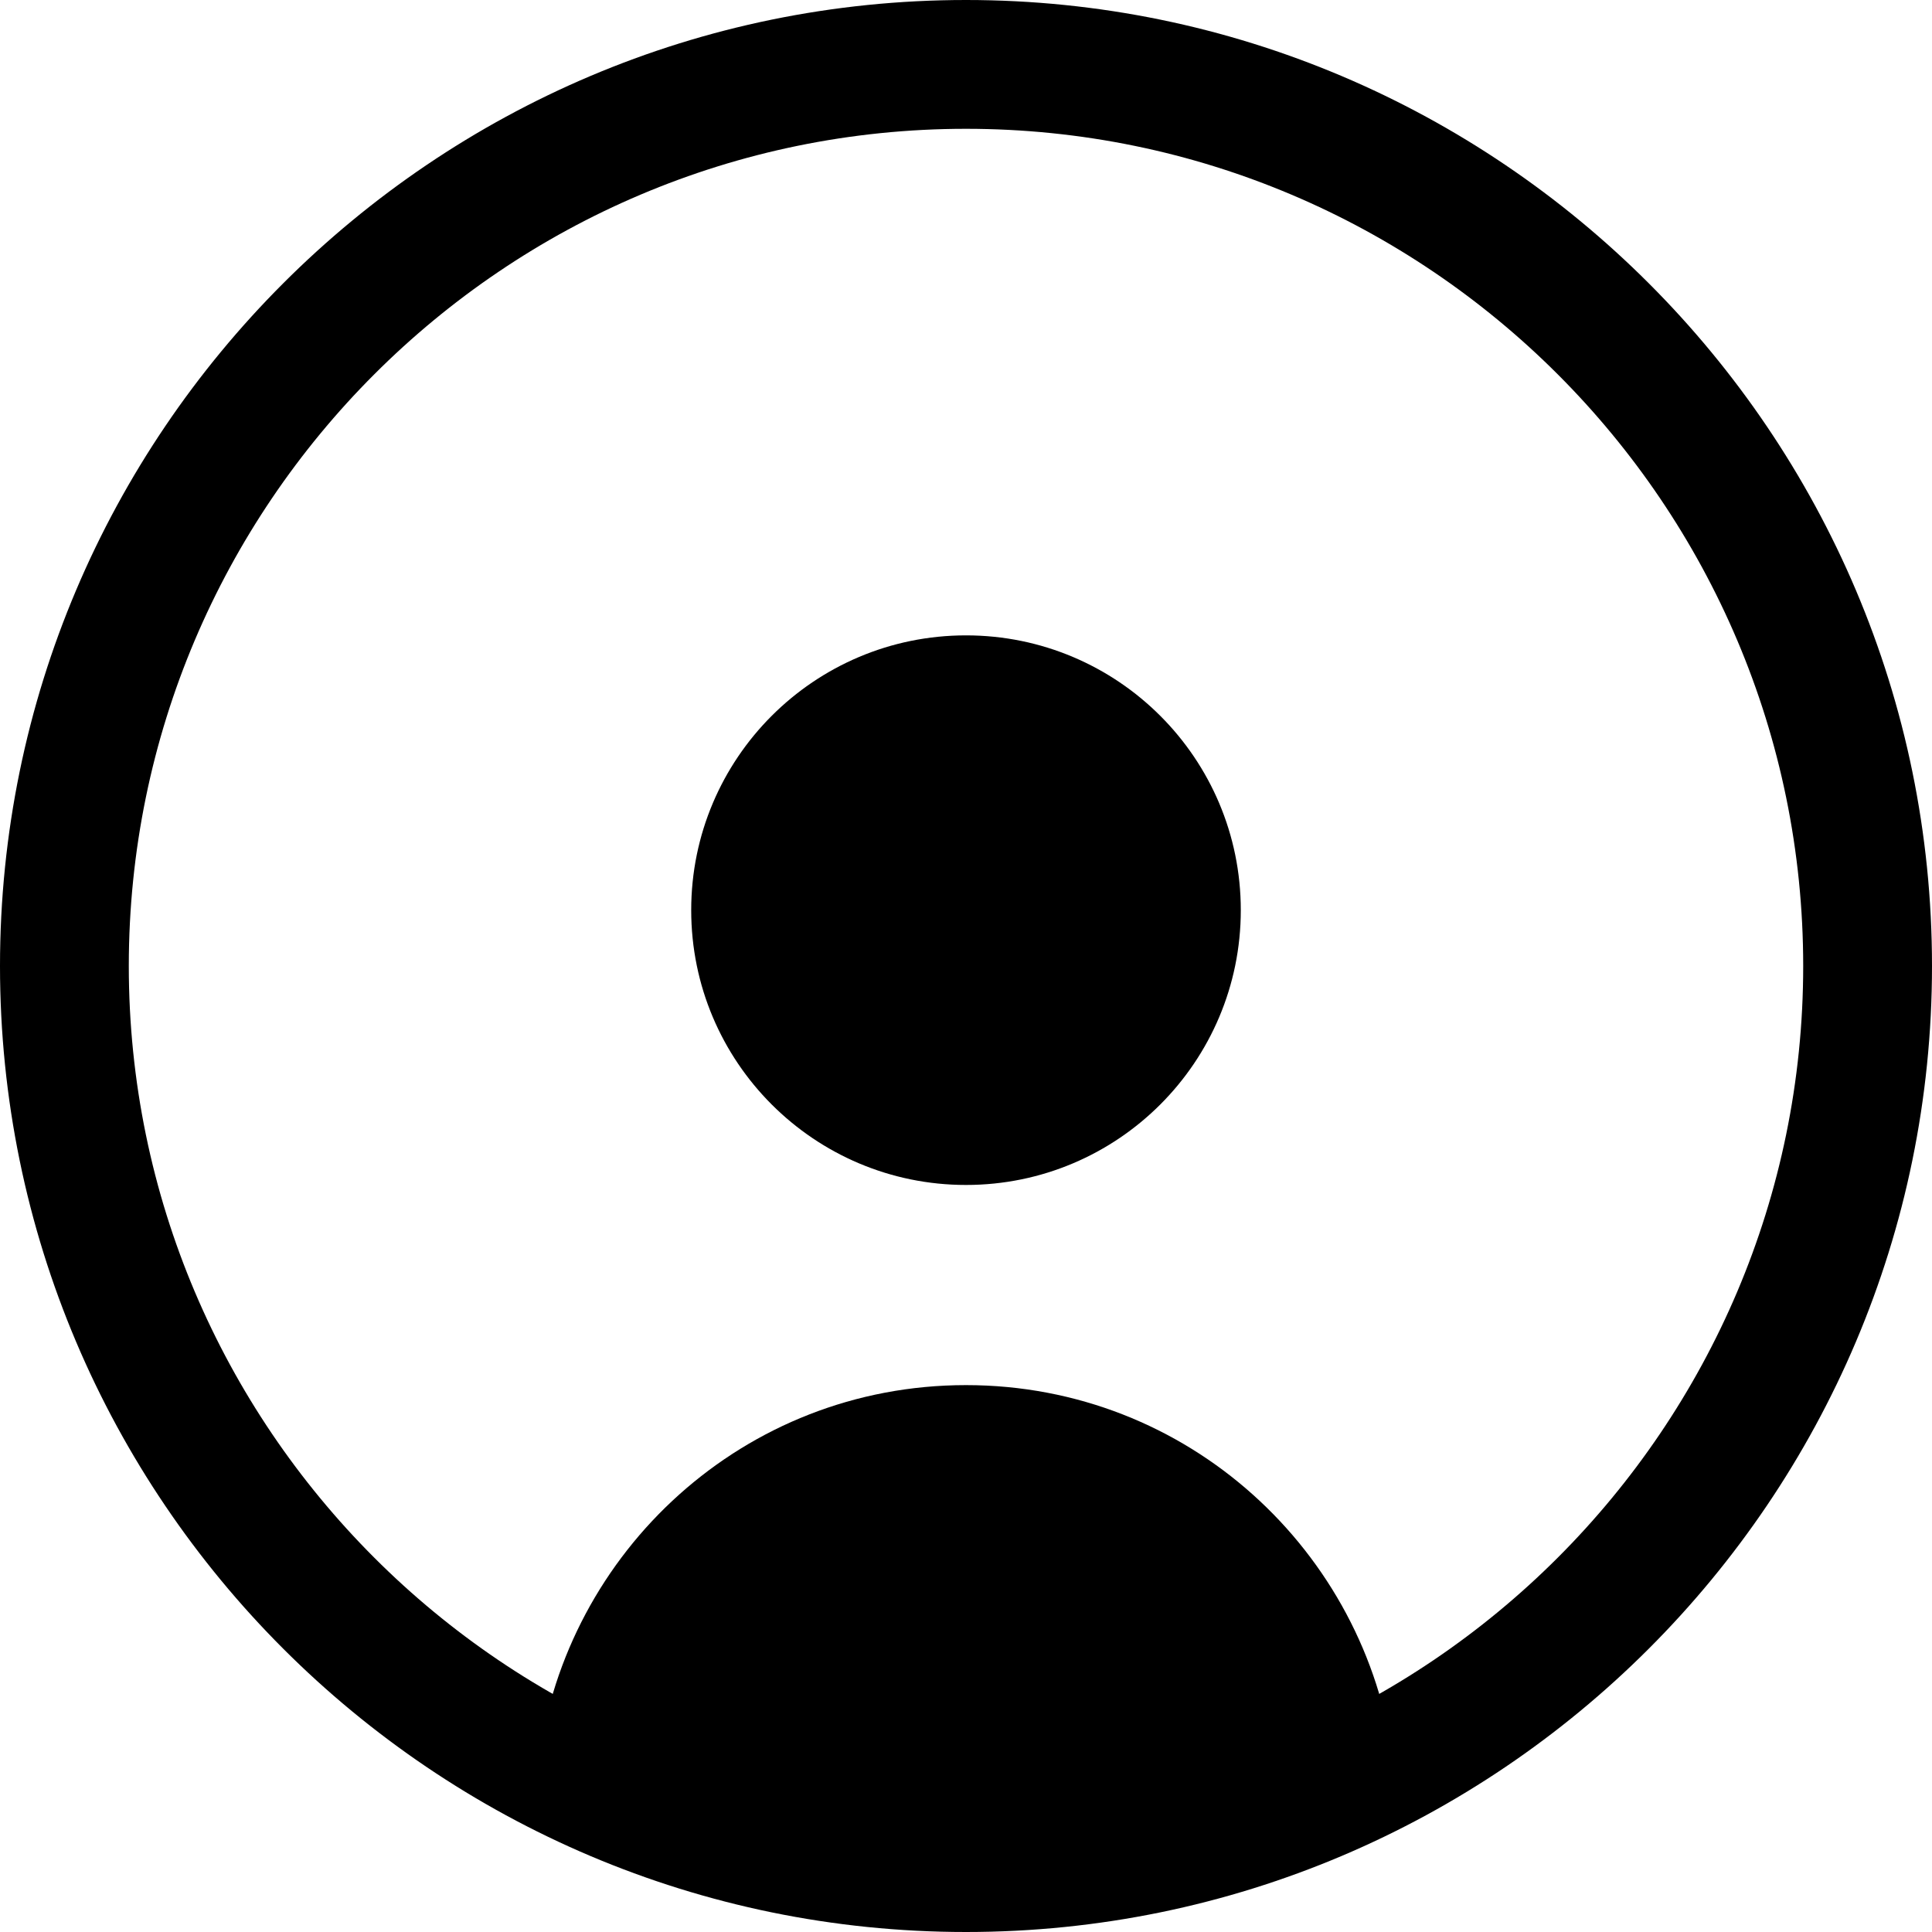
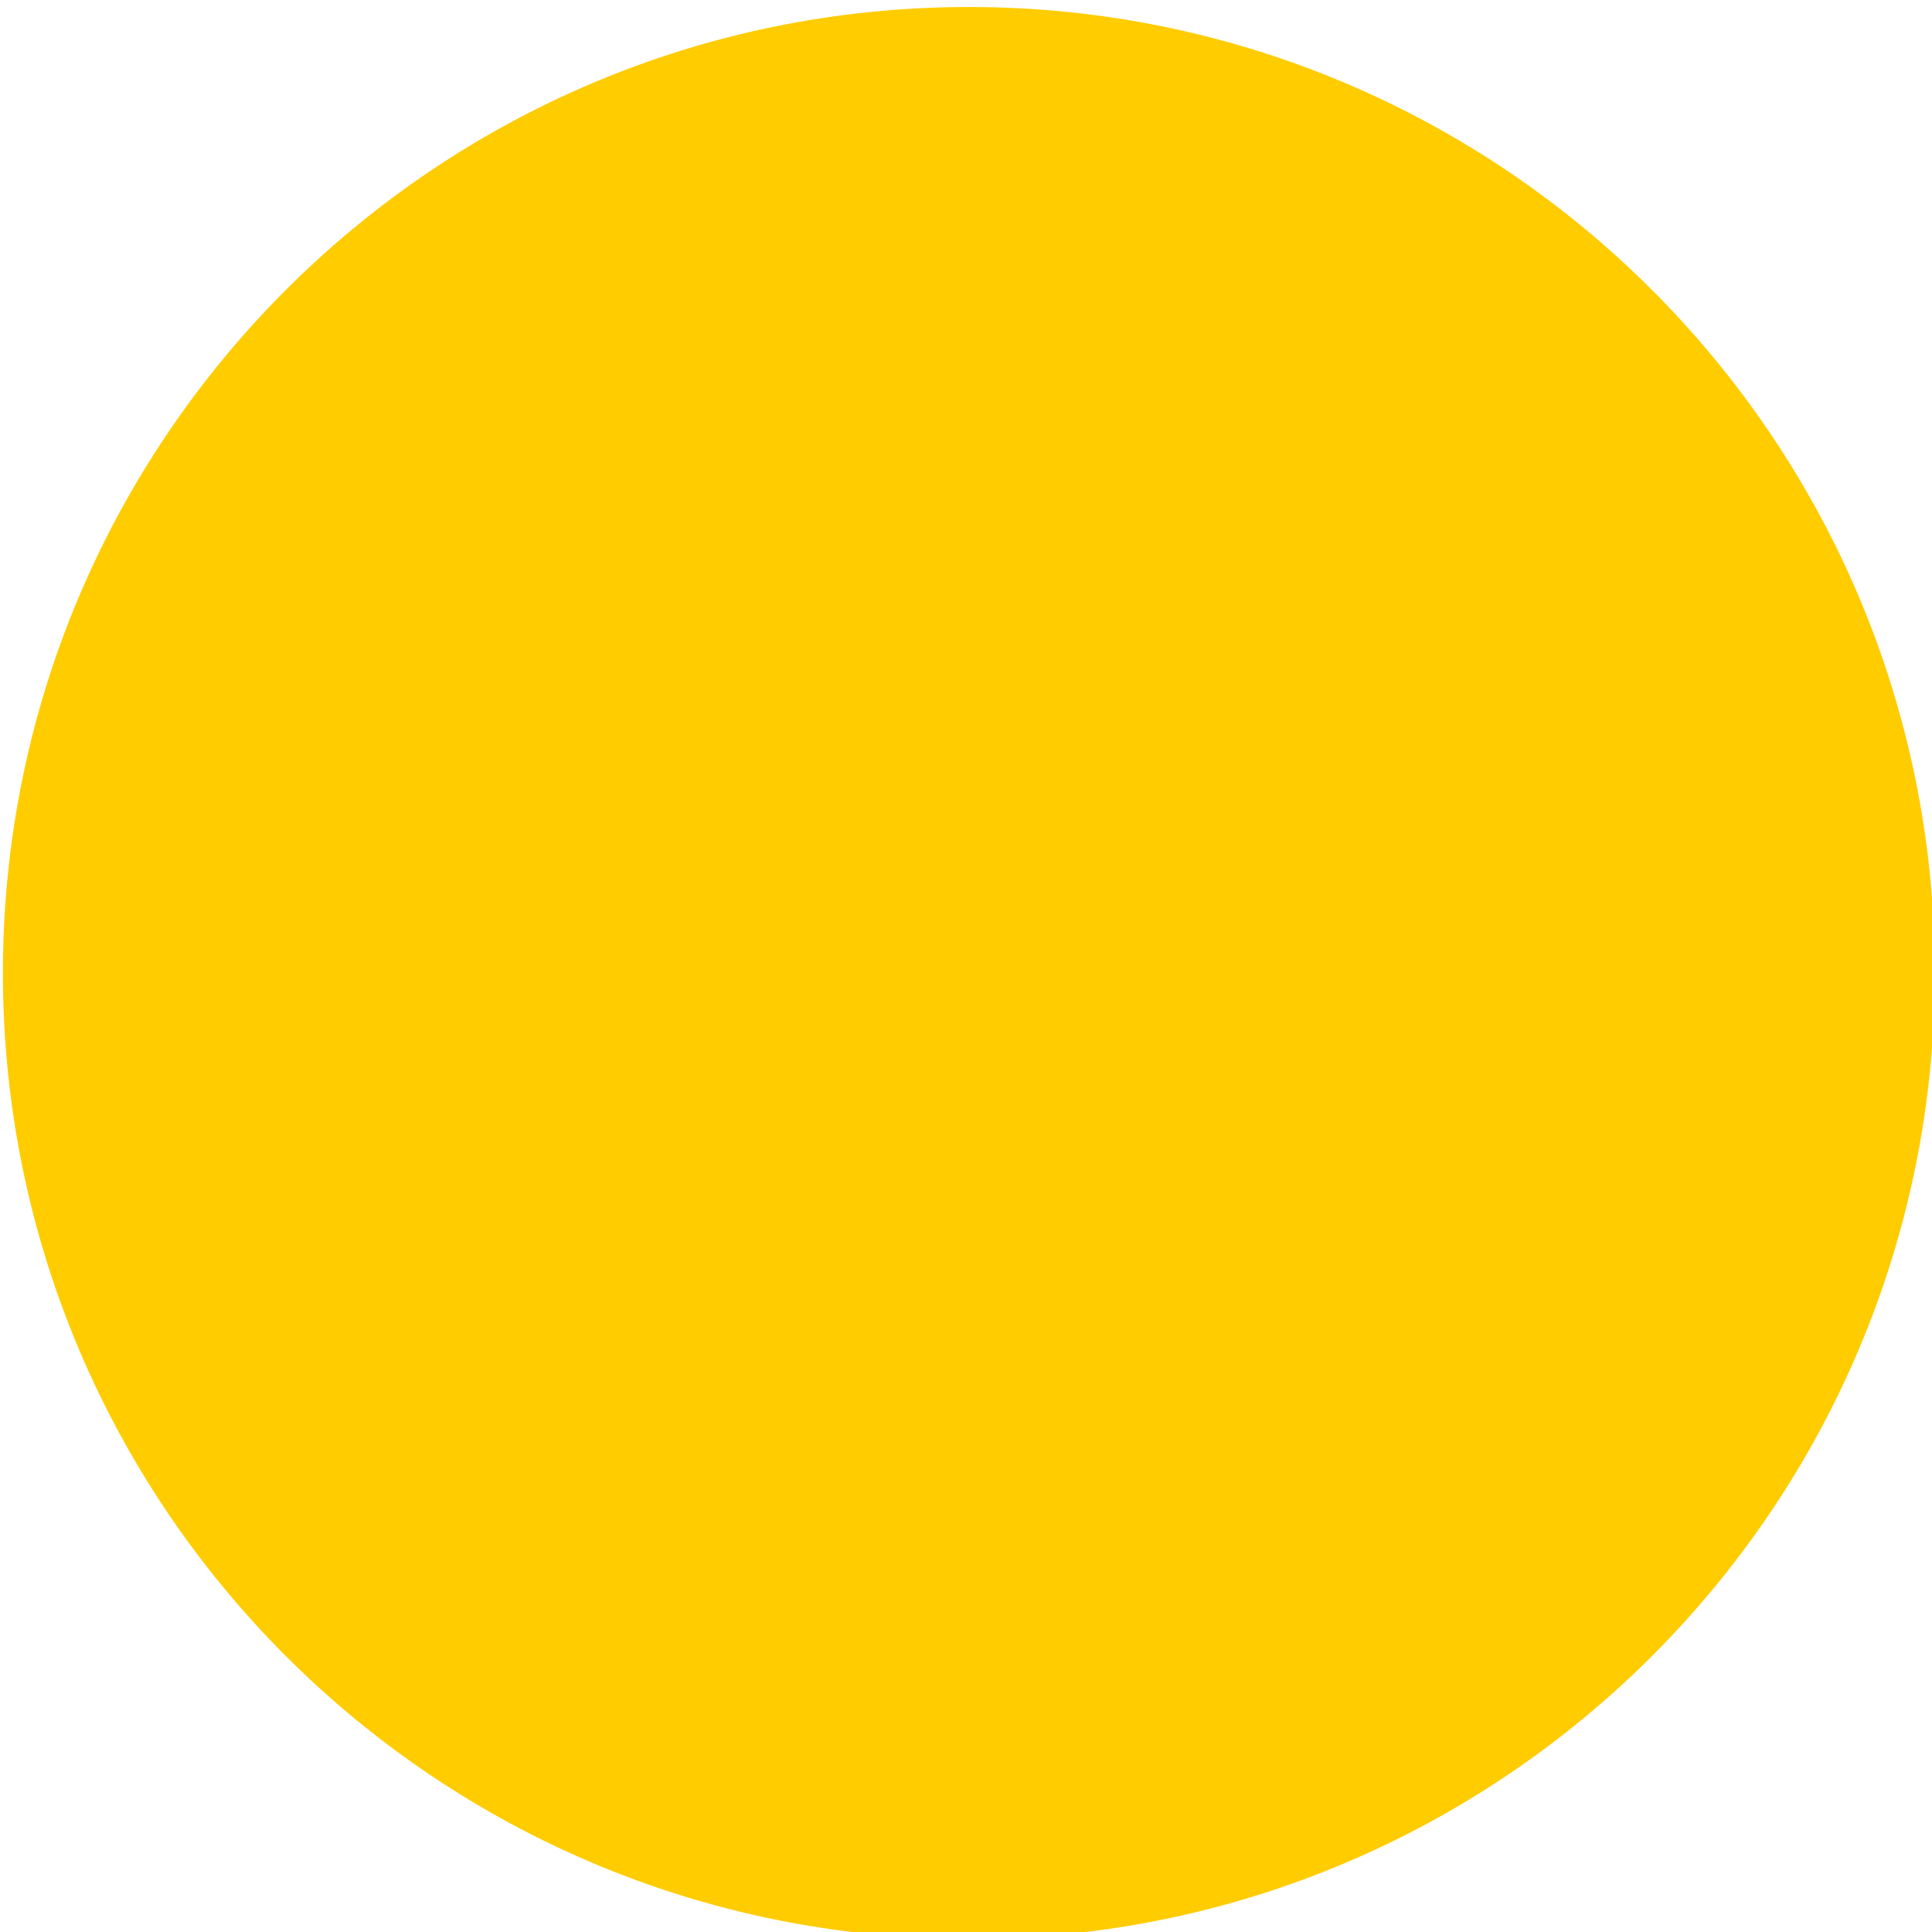
<svg xmlns="http://www.w3.org/2000/svg" version="1.1" id="Layer_1" x="0px" y="0px" viewBox="0 0 24 24" xml:space="preserve" width="24" height="24">
  <defs id="defs21" />
-   <g id="g16" transform="matrix(0.8,0,0,0.8,-0.8,-0.8)">
-     <g id="g4">
-       <path d="M 16,31 C 7.729,31 1,24.271 1,16 1,7.729 7.729,1 16,1 24.271,1 31,7.729 31,16 31,24.271 24.271,31 16,31 Z M 16,3 C 8.832,3 3,8.832 3,16 3,23.168 8.832,29 16,29 23.168,29 29,23.168 29,16 29,8.832 23.168,3 16,3 Z" id="path2" />
-     </g>
-     <g id="g14">
-       <g id="g8">
-         <circle cx="16" cy="15.133" r="4.267" id="circle6" />
-       </g>
-       <g id="g12">
-         <path d="m 16,30 c 2.401,0 4.66,-0.606 6.635,-1.671 C 22.21,25.1 19.455,22.508 16,22.508 c -3.455,0 -6.21,2.592 -6.635,5.82 C 11.34,29.394 13.599,30 16,30 Z" id="path10" />
-       </g>
-     </g>
-   </g>
+   <rect style="fill:#ffcc00;stroke-width:3.6;stroke-linecap:round;stroke-linejoin:round" id="rect850" width="24" height="24" x="0.036" y="0.087" ry="12" />
</svg>
